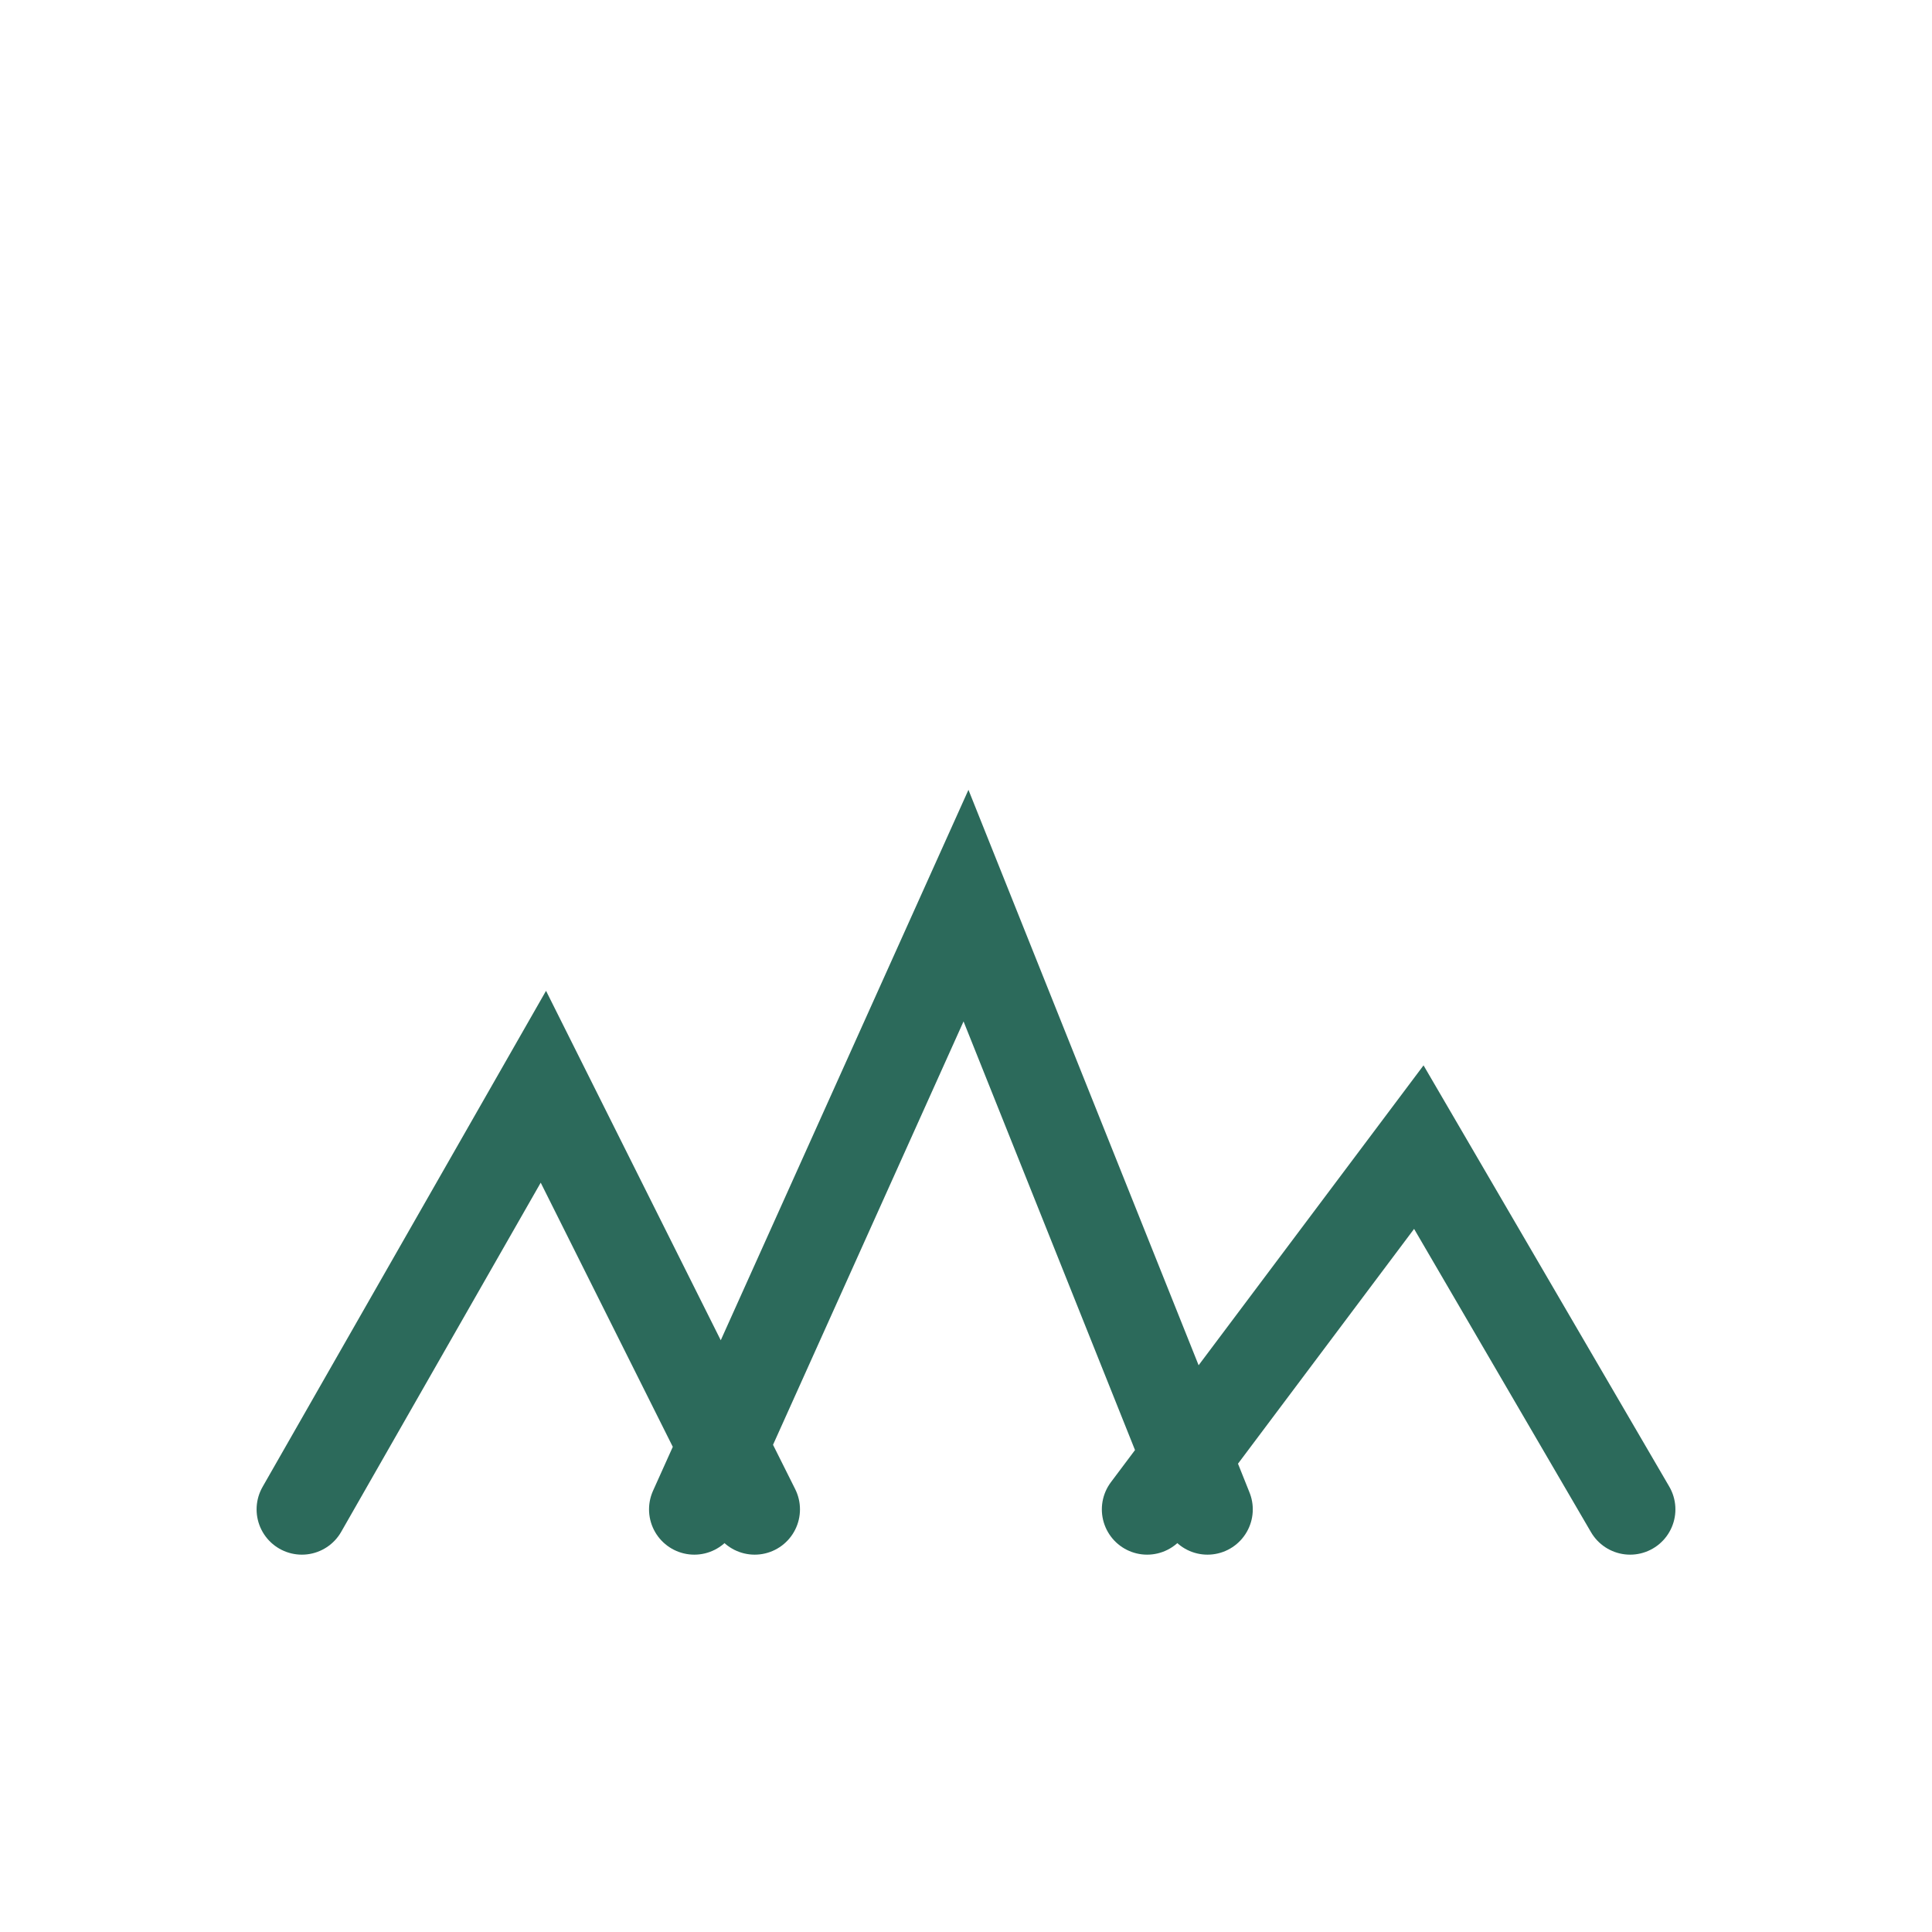
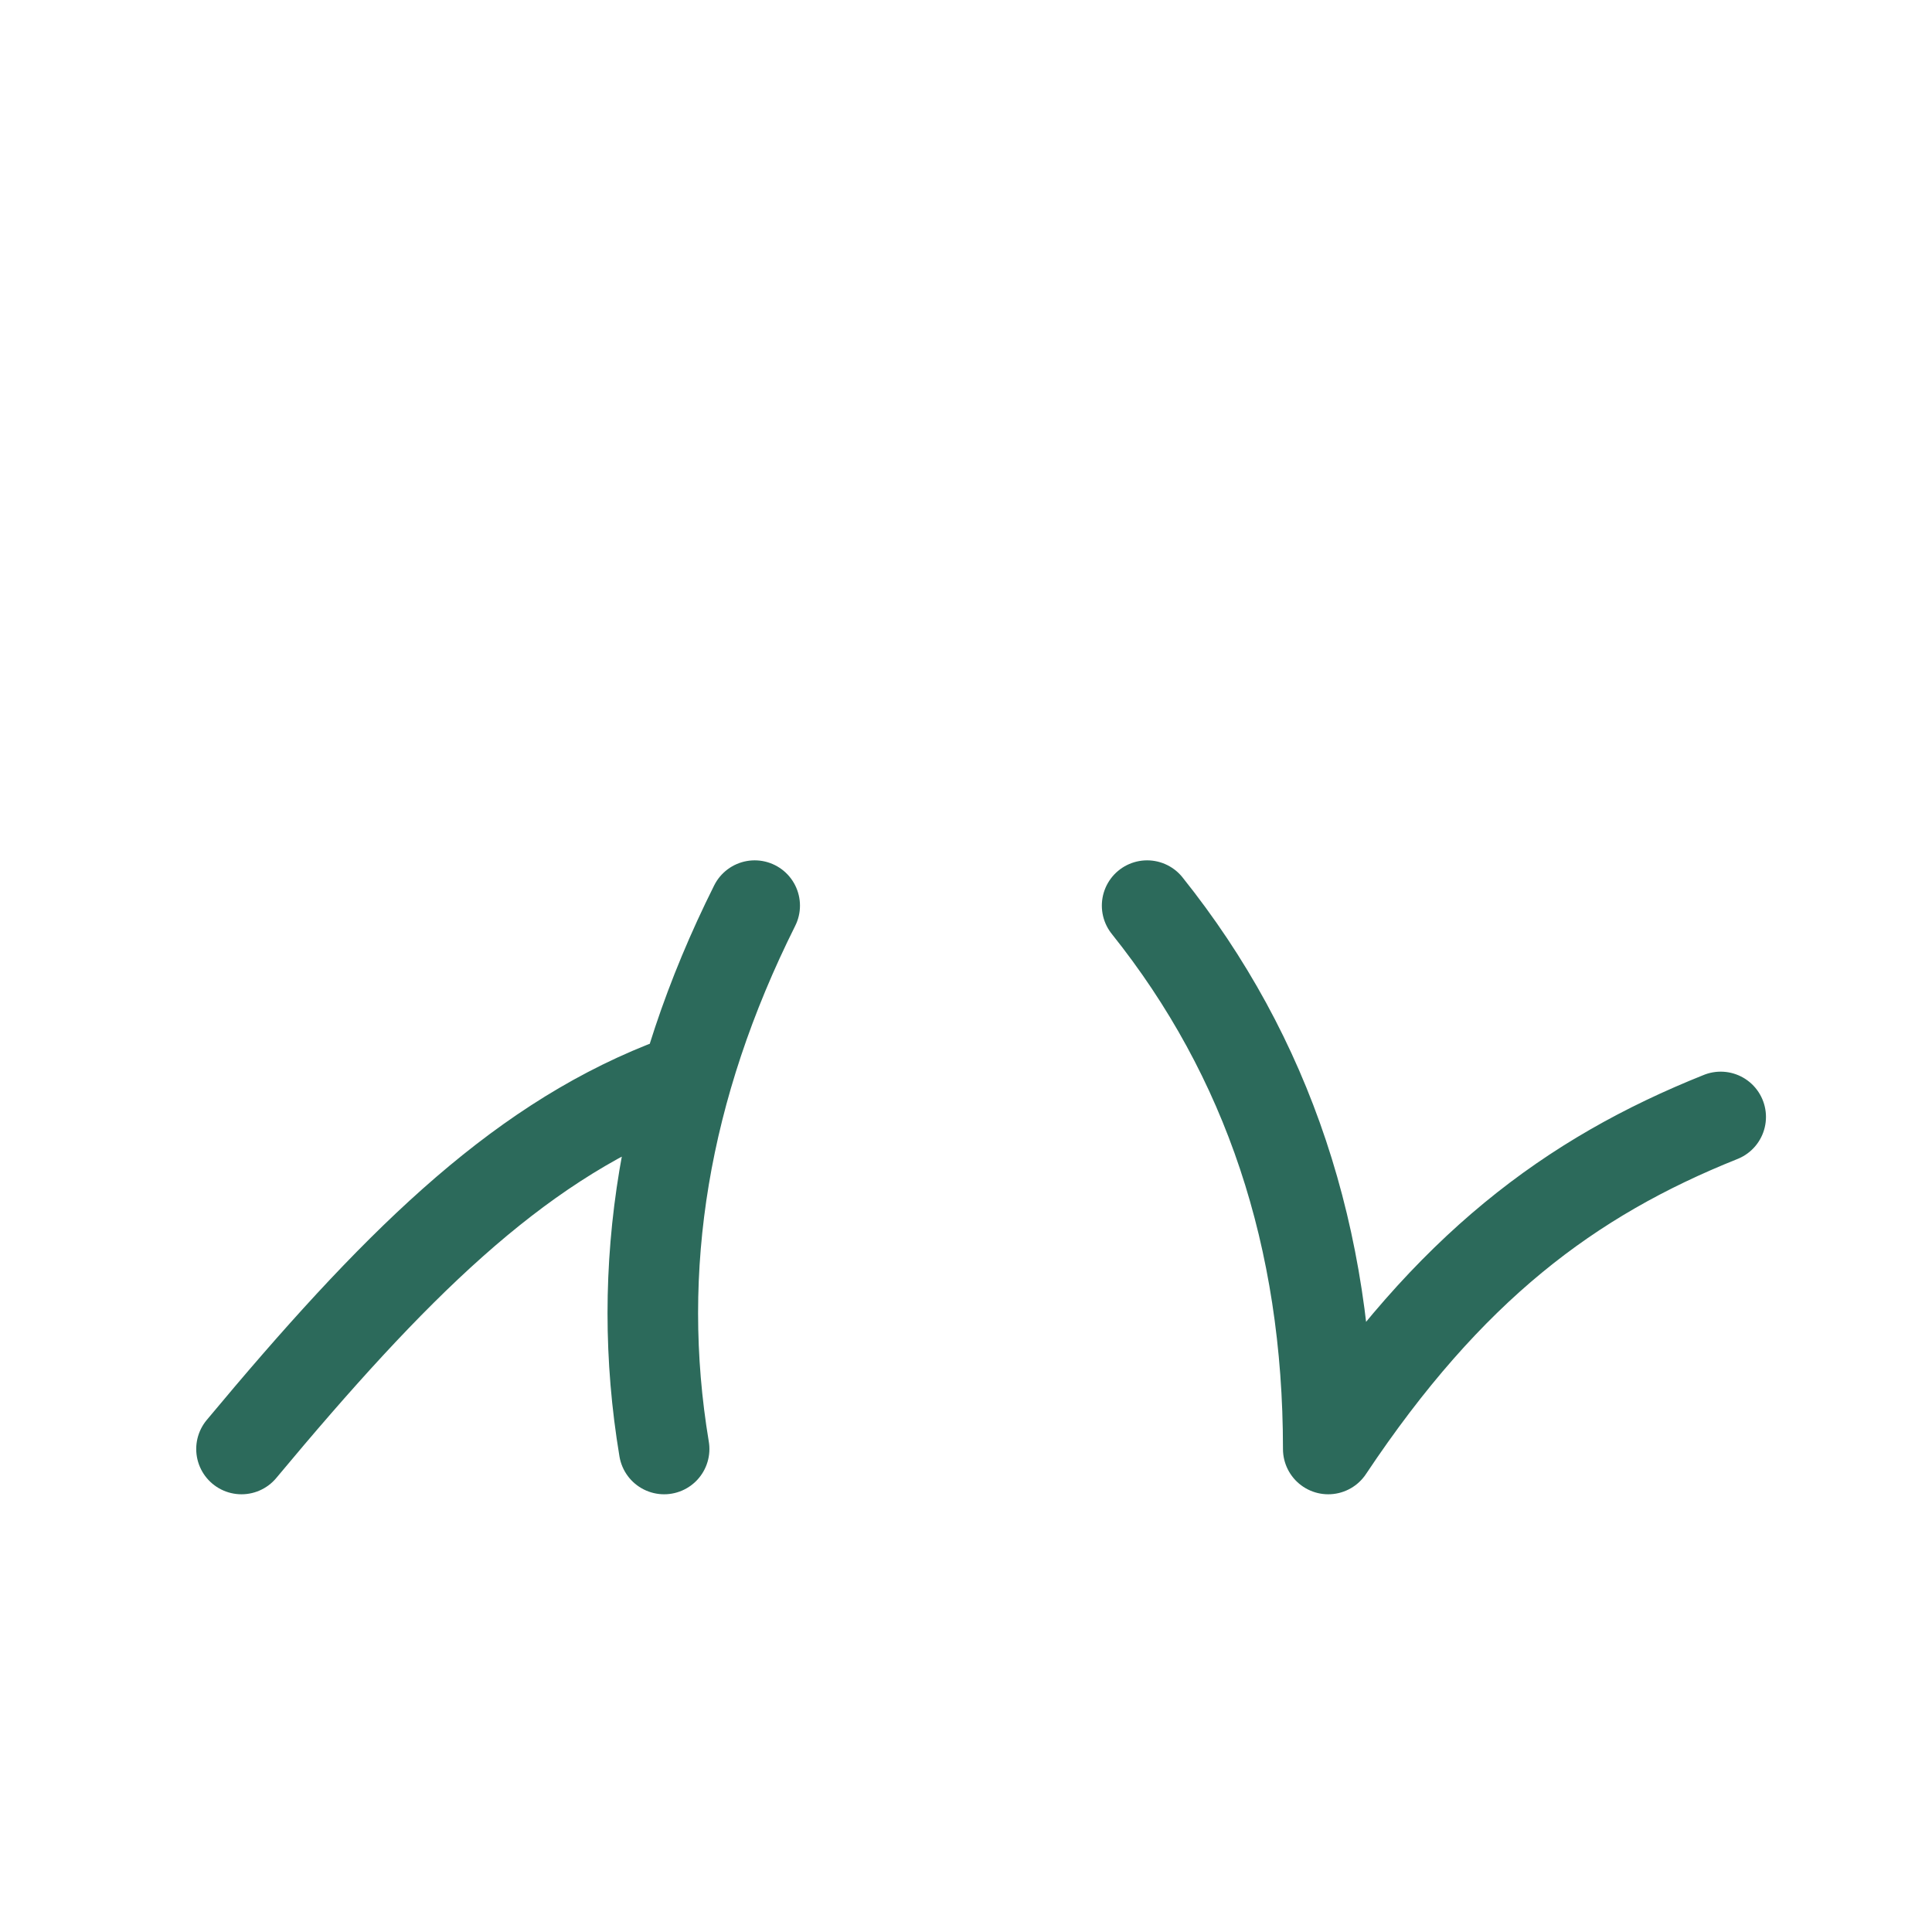
<svg xmlns="http://www.w3.org/2000/svg" viewBox="0 0 64 64">
  <g fill="none" stroke="#2c6a5b" stroke-width="3" stroke-linecap="round">
-     <path d="M10 50L18 36L25 50M23 50L32 30L40 50M38 50L47 38L54 50" />
+     <path d="M8 48C13 42 17 38 22 36M22 48C21 42 22 36 25 30M38 30C42 35 44 41 44 48M44 48C48 42 52 39 57 37" />
  </g>
</svg>
